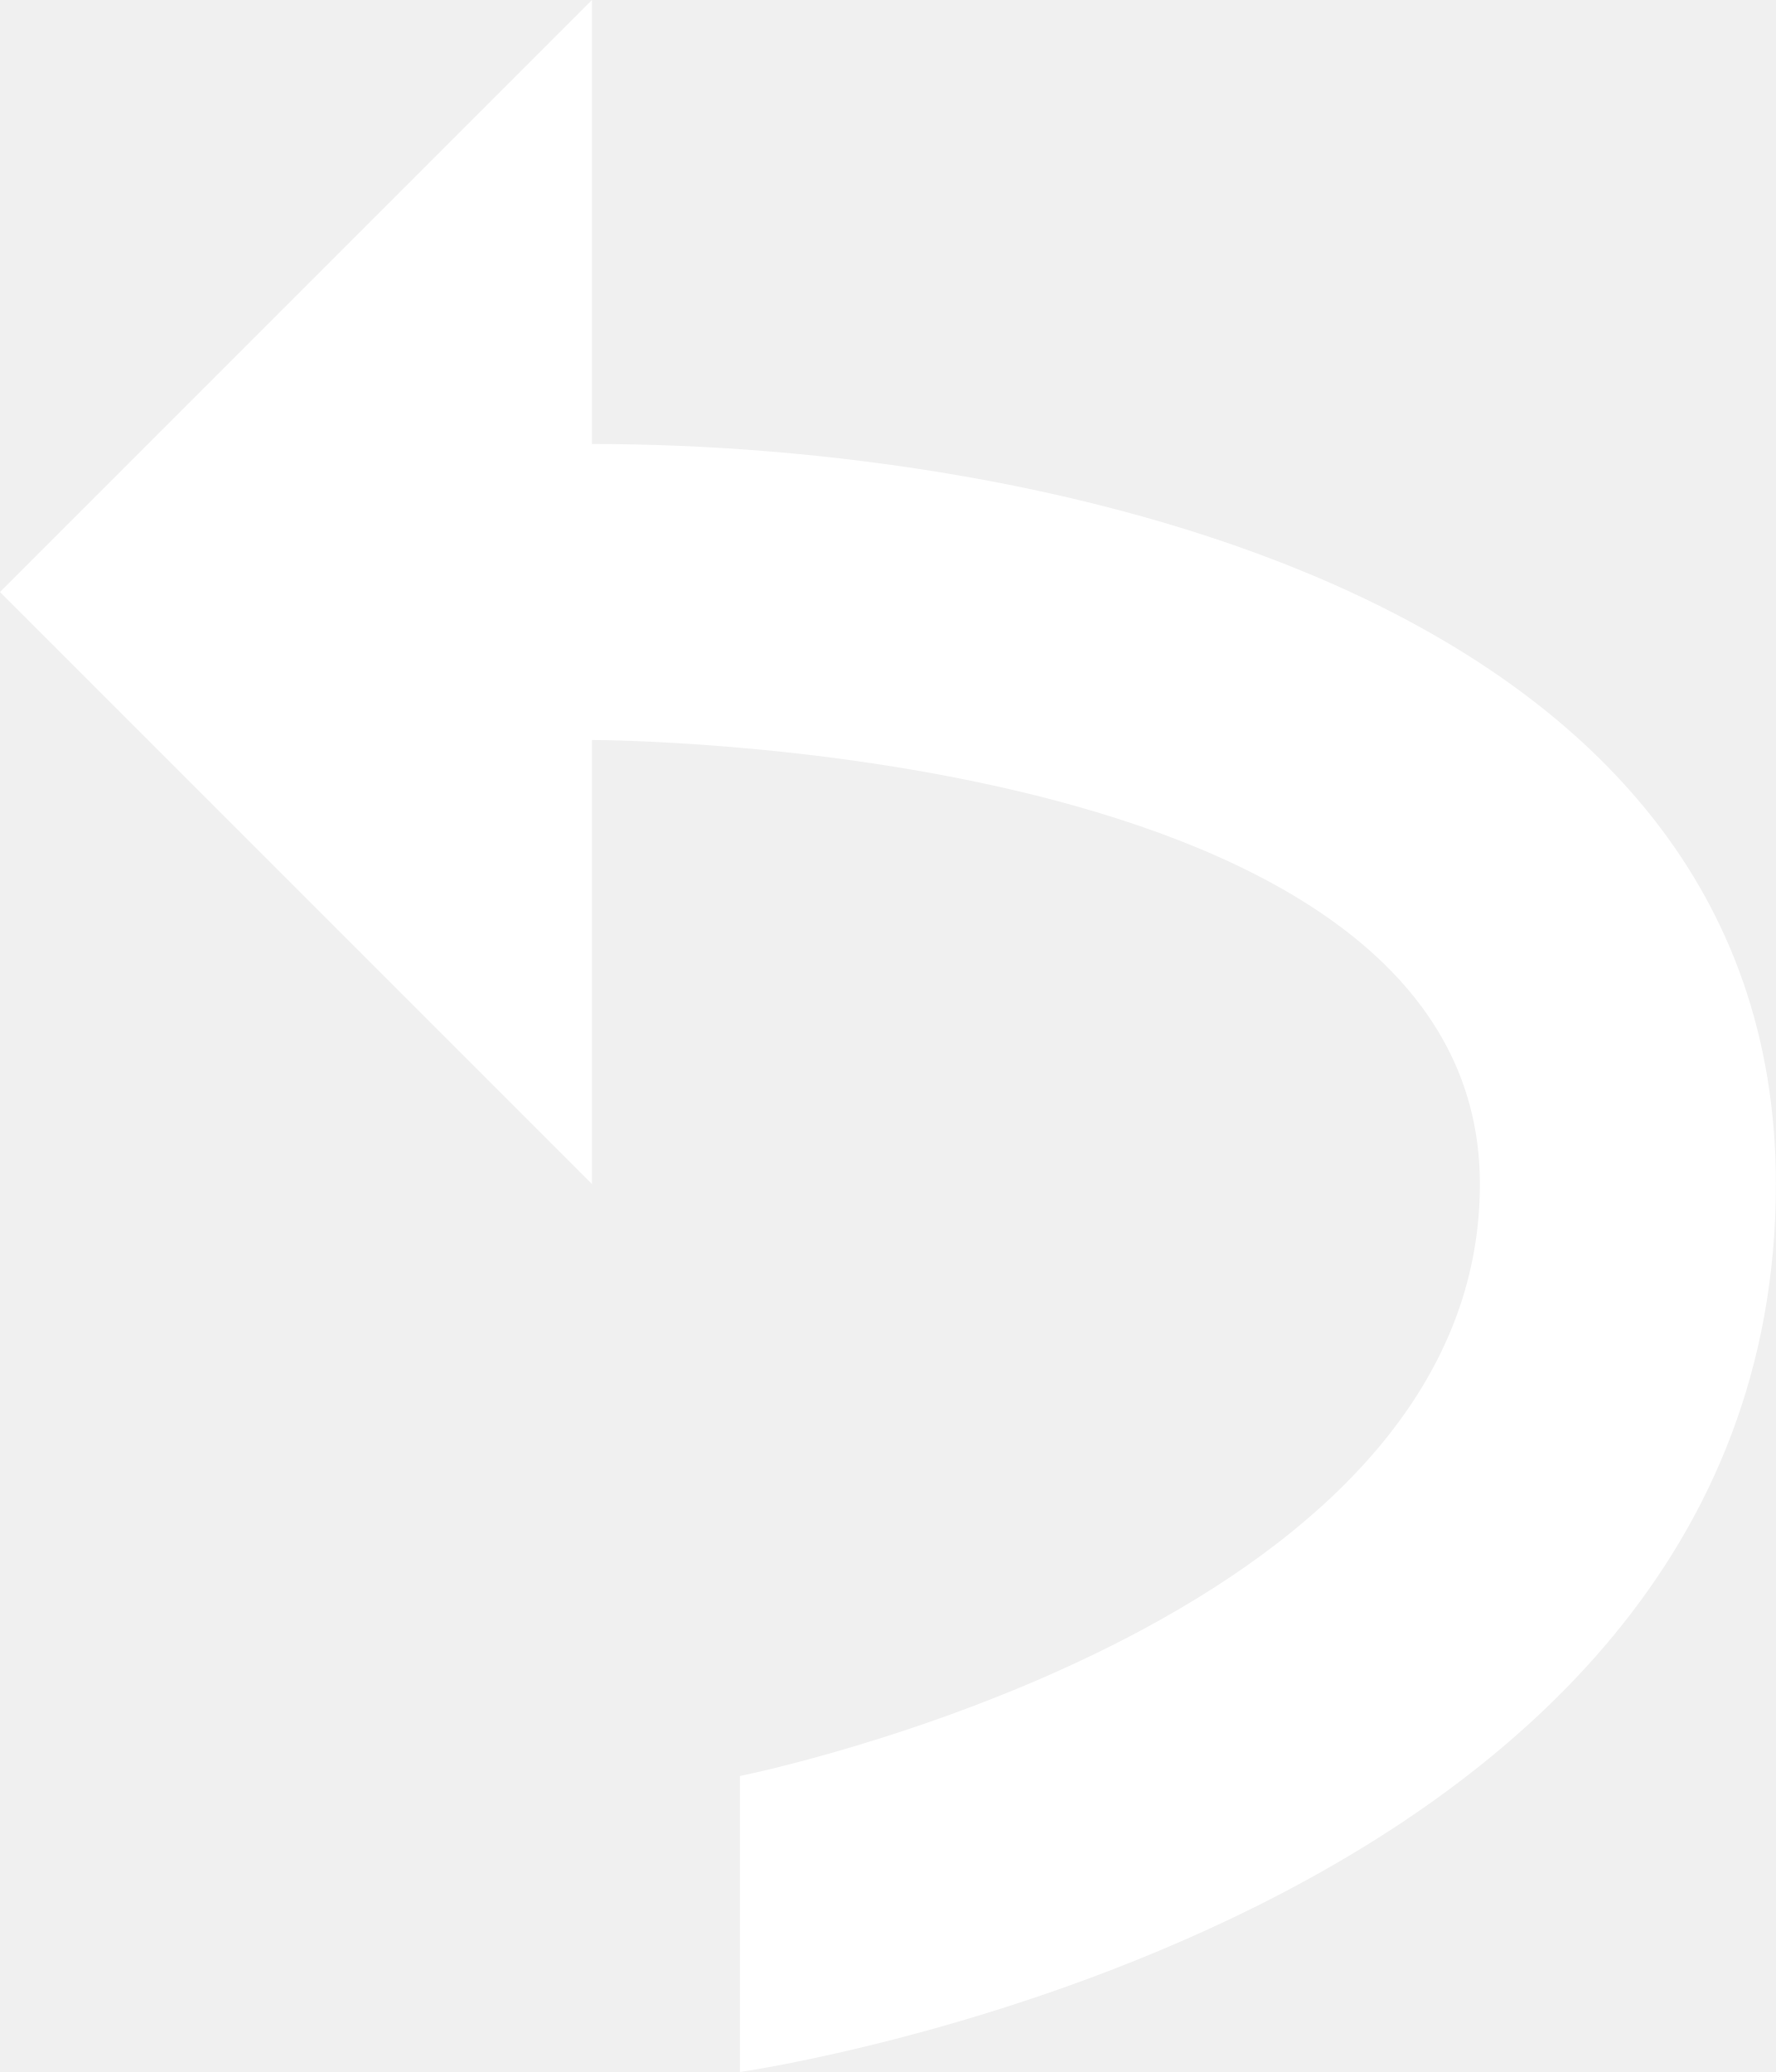
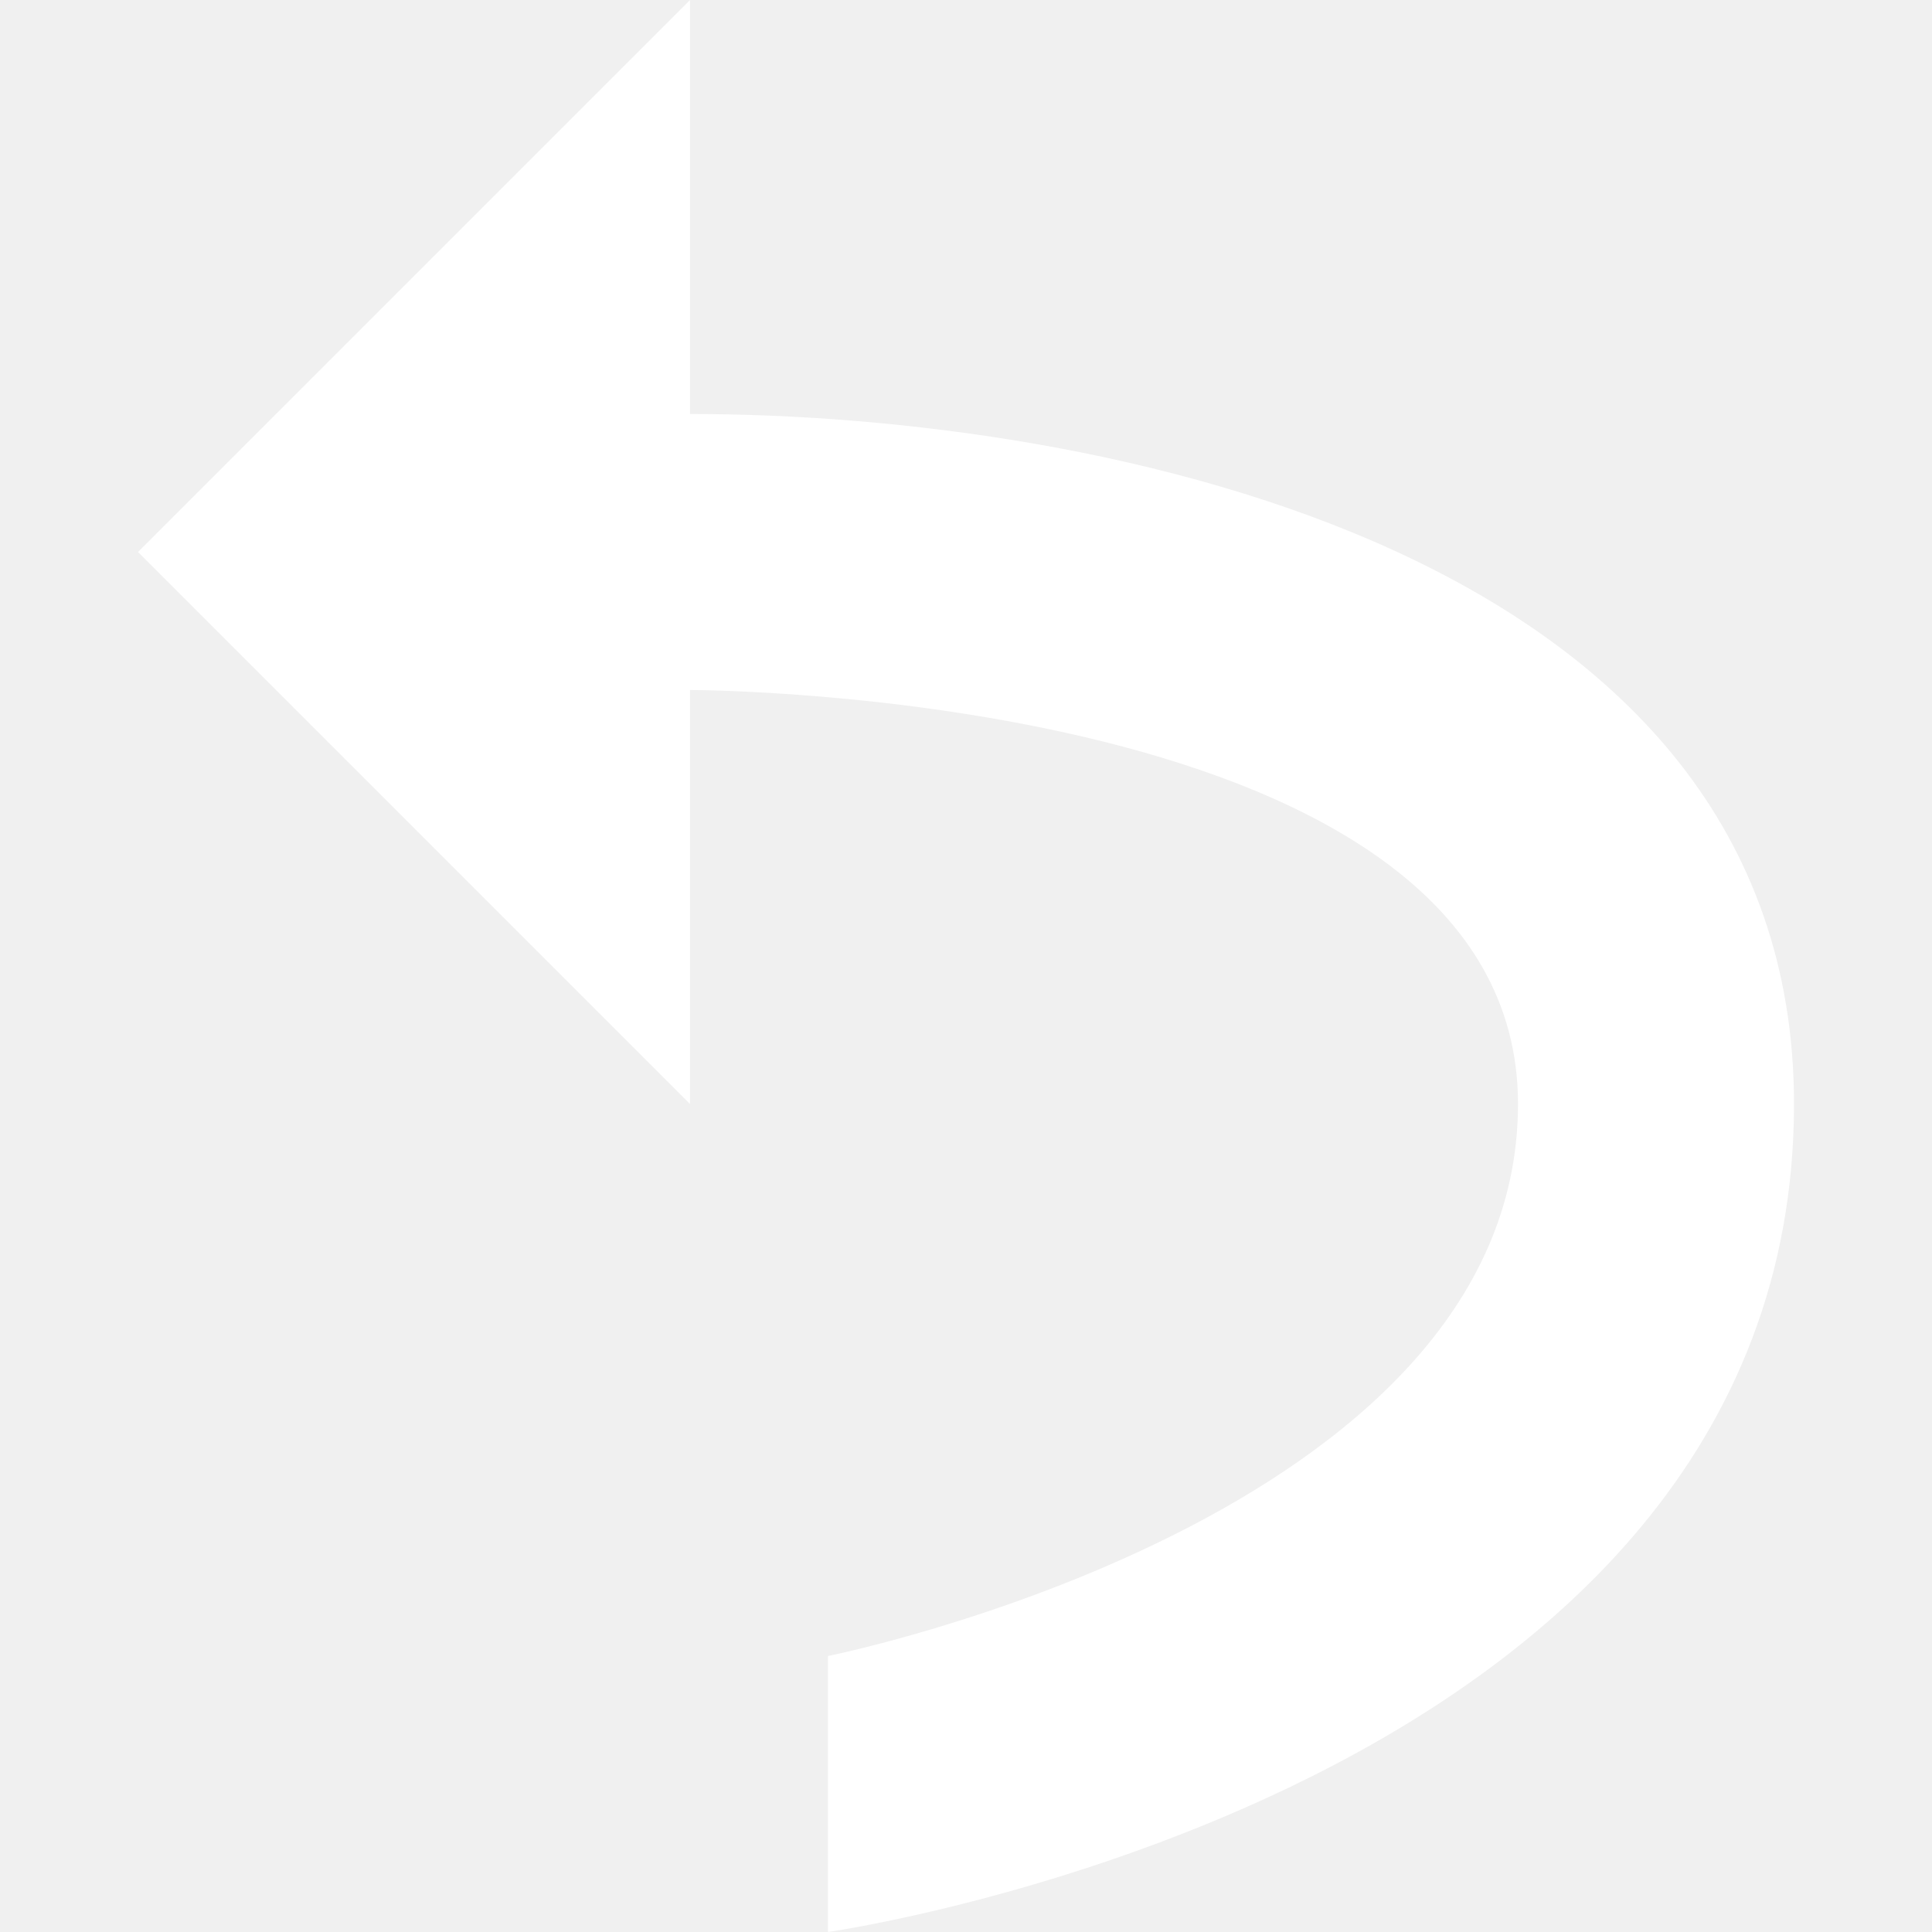
- <svg xmlns="http://www.w3.org/2000/svg" version="1.1" id="Layer_1" x="0px" y="0px" width="12px" height="14px" viewBox="0 0 12 14" style="enable-background:new 0 0 12 14;" xml:space="preserve">
-   <path fill="#FFF" d="M4,3V0L0,4l4,4V5c0,0,6,0,6,3s-5,4-5,4v2c0,0,7-1,7-6C12,4,7,3,4,3z" />
-   <g>
- </g>
-   <g>
- </g>
-   <g>
- </g>
-   <g>
- </g>
-   <g>
- </g>
-   <g>
- </g>
-   <g>
- </g>
-   <g>
- </g>
-   <g>
- </g>
-   <g>
- </g>
-   <g>
- </g>
-   <g>
- </g>
-   <g>
- </g>
-   <g>
- </g>
-   <g>
- </g>
+ <svg xmlns="http://www.w3.org/2000/svg" version="1.1" id="Layer_1" x="0px" y="0px" width="14px" height="14px" viewBox="0 0 14 14" style="enable-background:new 0 0 14 14;" xml:space="preserve">
+   <path style="fill:#FFFFFF;" d="M5,3V0L1,4l4,4V5c0,0,6,0,6,3s-5,4-5,4v2c0,0,7-1,7-6C13,4,8,3,5,3z" />
</svg>
